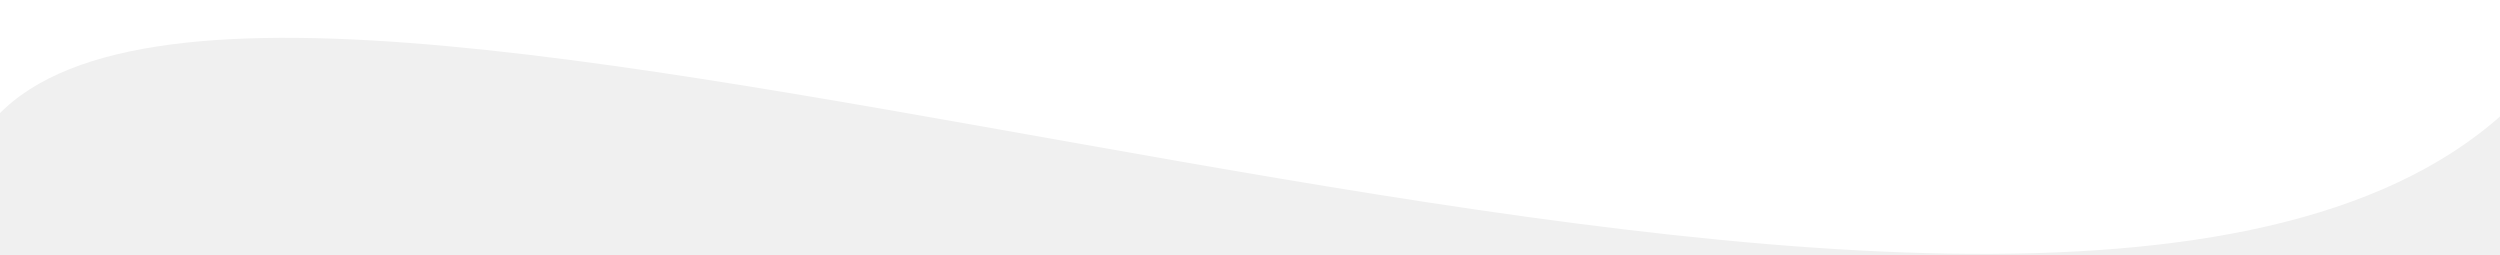
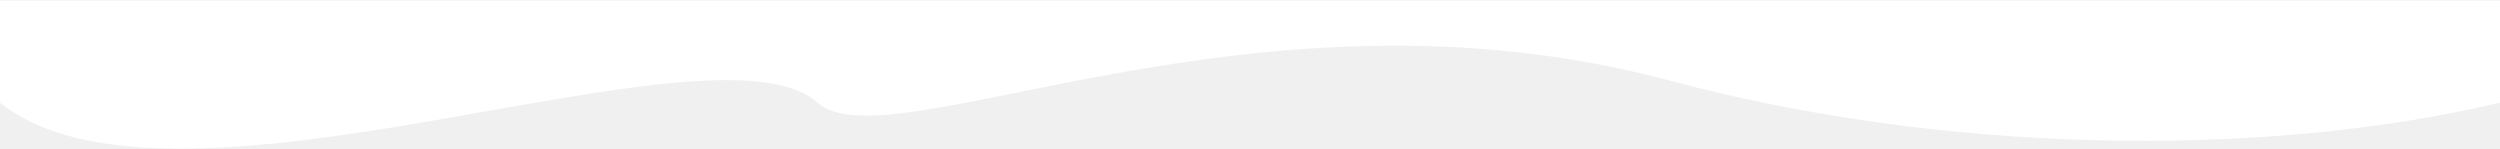
- <svg xmlns="http://www.w3.org/2000/svg" width="100%" height="100%" viewBox="0 0 1306 133" version="1.1" xml:space="preserve" style="fill-rule:evenodd;clip-rule:evenodd;stroke-linejoin:round;stroke-miterlimit:1.414;">
-   <path id="projects_transition_top" d="M-1,60.086c154.323,-160.467 1056.09,225.085 1307.86,0l0,-168.179l-1307.86,0l0,168.179Z" style="fill:#fff;" />
+ <svg xmlns="http://www.w3.org/2000/svg" width="100%" height="100%" viewBox="0 0 4000 238" version="1.1" xml:space="preserve" style="fill-rule:evenodd;clip-rule:evenodd;stroke-linejoin:round;stroke-miterlimit:1.414;">
+   <path id="projects_transition_top" d="M4000,164.268c-386.063,91.367 -896.408,80.551 -1327.72,-35.166c-666.559,-178.829 -1249.06,136.863 -1364.37,35.166c-168.437,-148.552 -1027.69,223.777 -1307.91,0l0,-163.45l4000,0l0,163.45Z" style="fill:#fff;" />
</svg>
